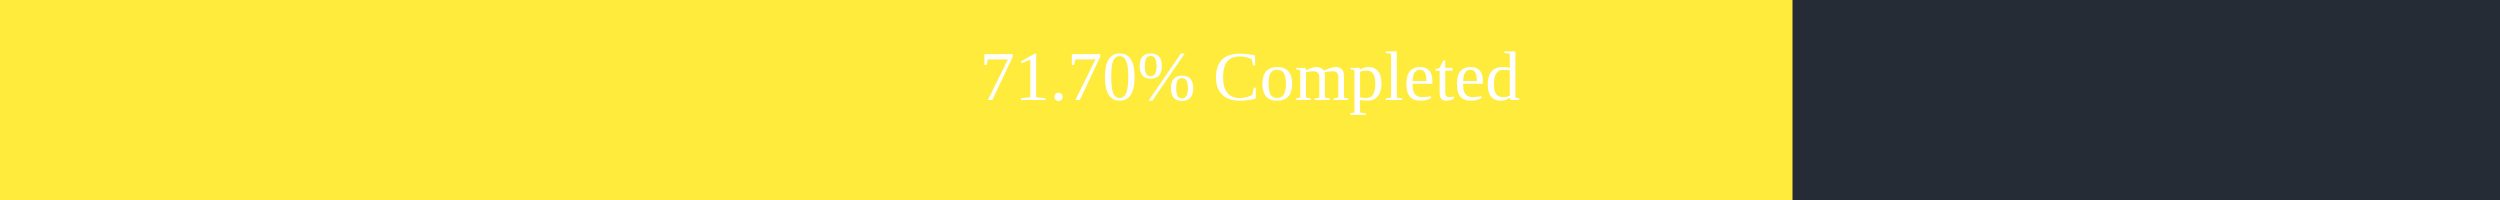
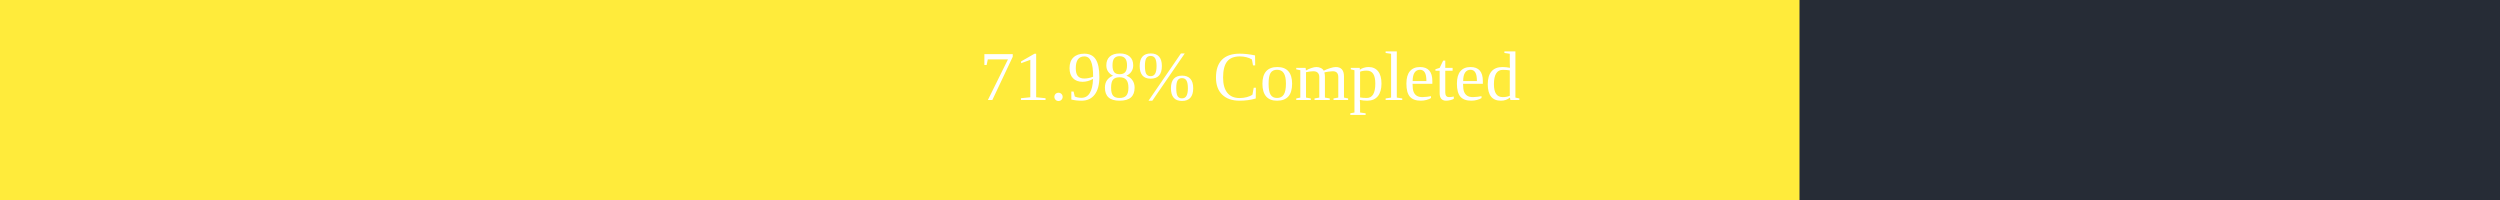
<svg xmlns="http://www.w3.org/2000/svg" width="500" height="40">
  <rect x="0" y="0" width="500" height="40" fill="#262C36" />
-   <rect x="0" y="0" width="358.5" height="40" fill="#ffeb3b" />
+   <rect x="0" y="0" width="359.9" height="40" fill="#ffeb3b" />
  <text x="250" y="20" text-anchor="middle" alignment-baseline="middle" font-size="14" fill="white">
-         71.70% Completed
+         71.98% Completed
      </text>
</svg>
